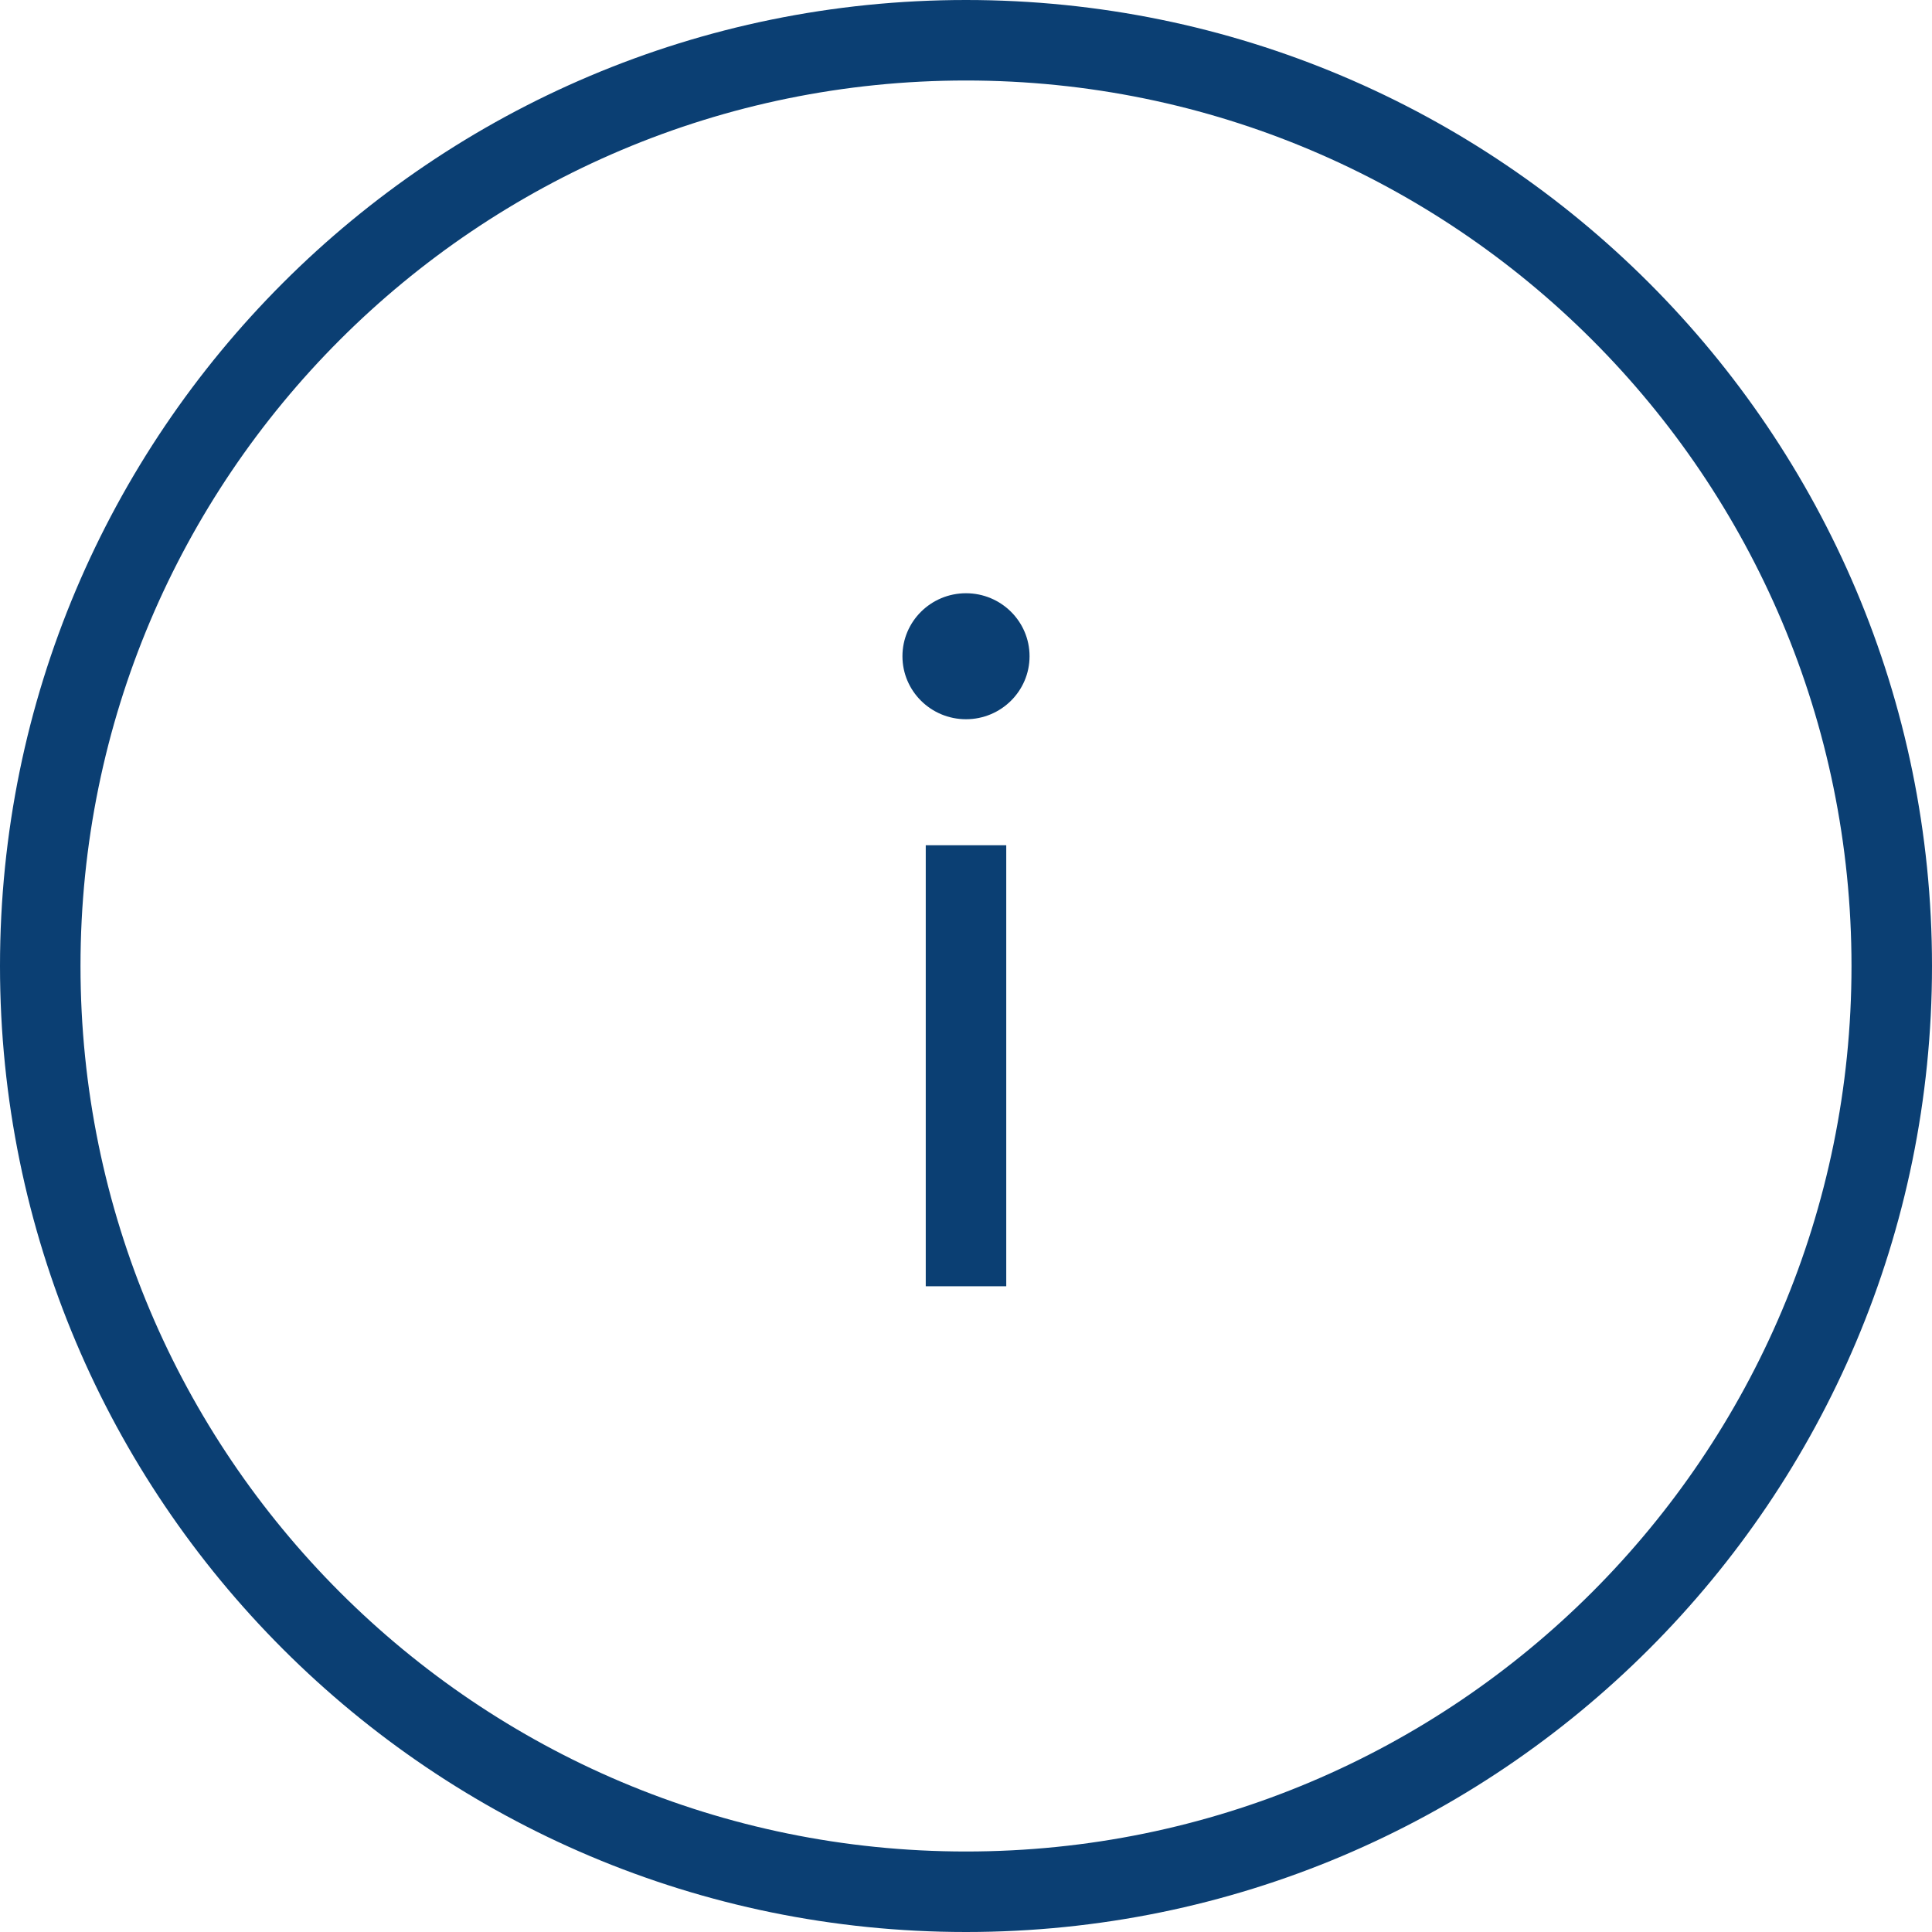
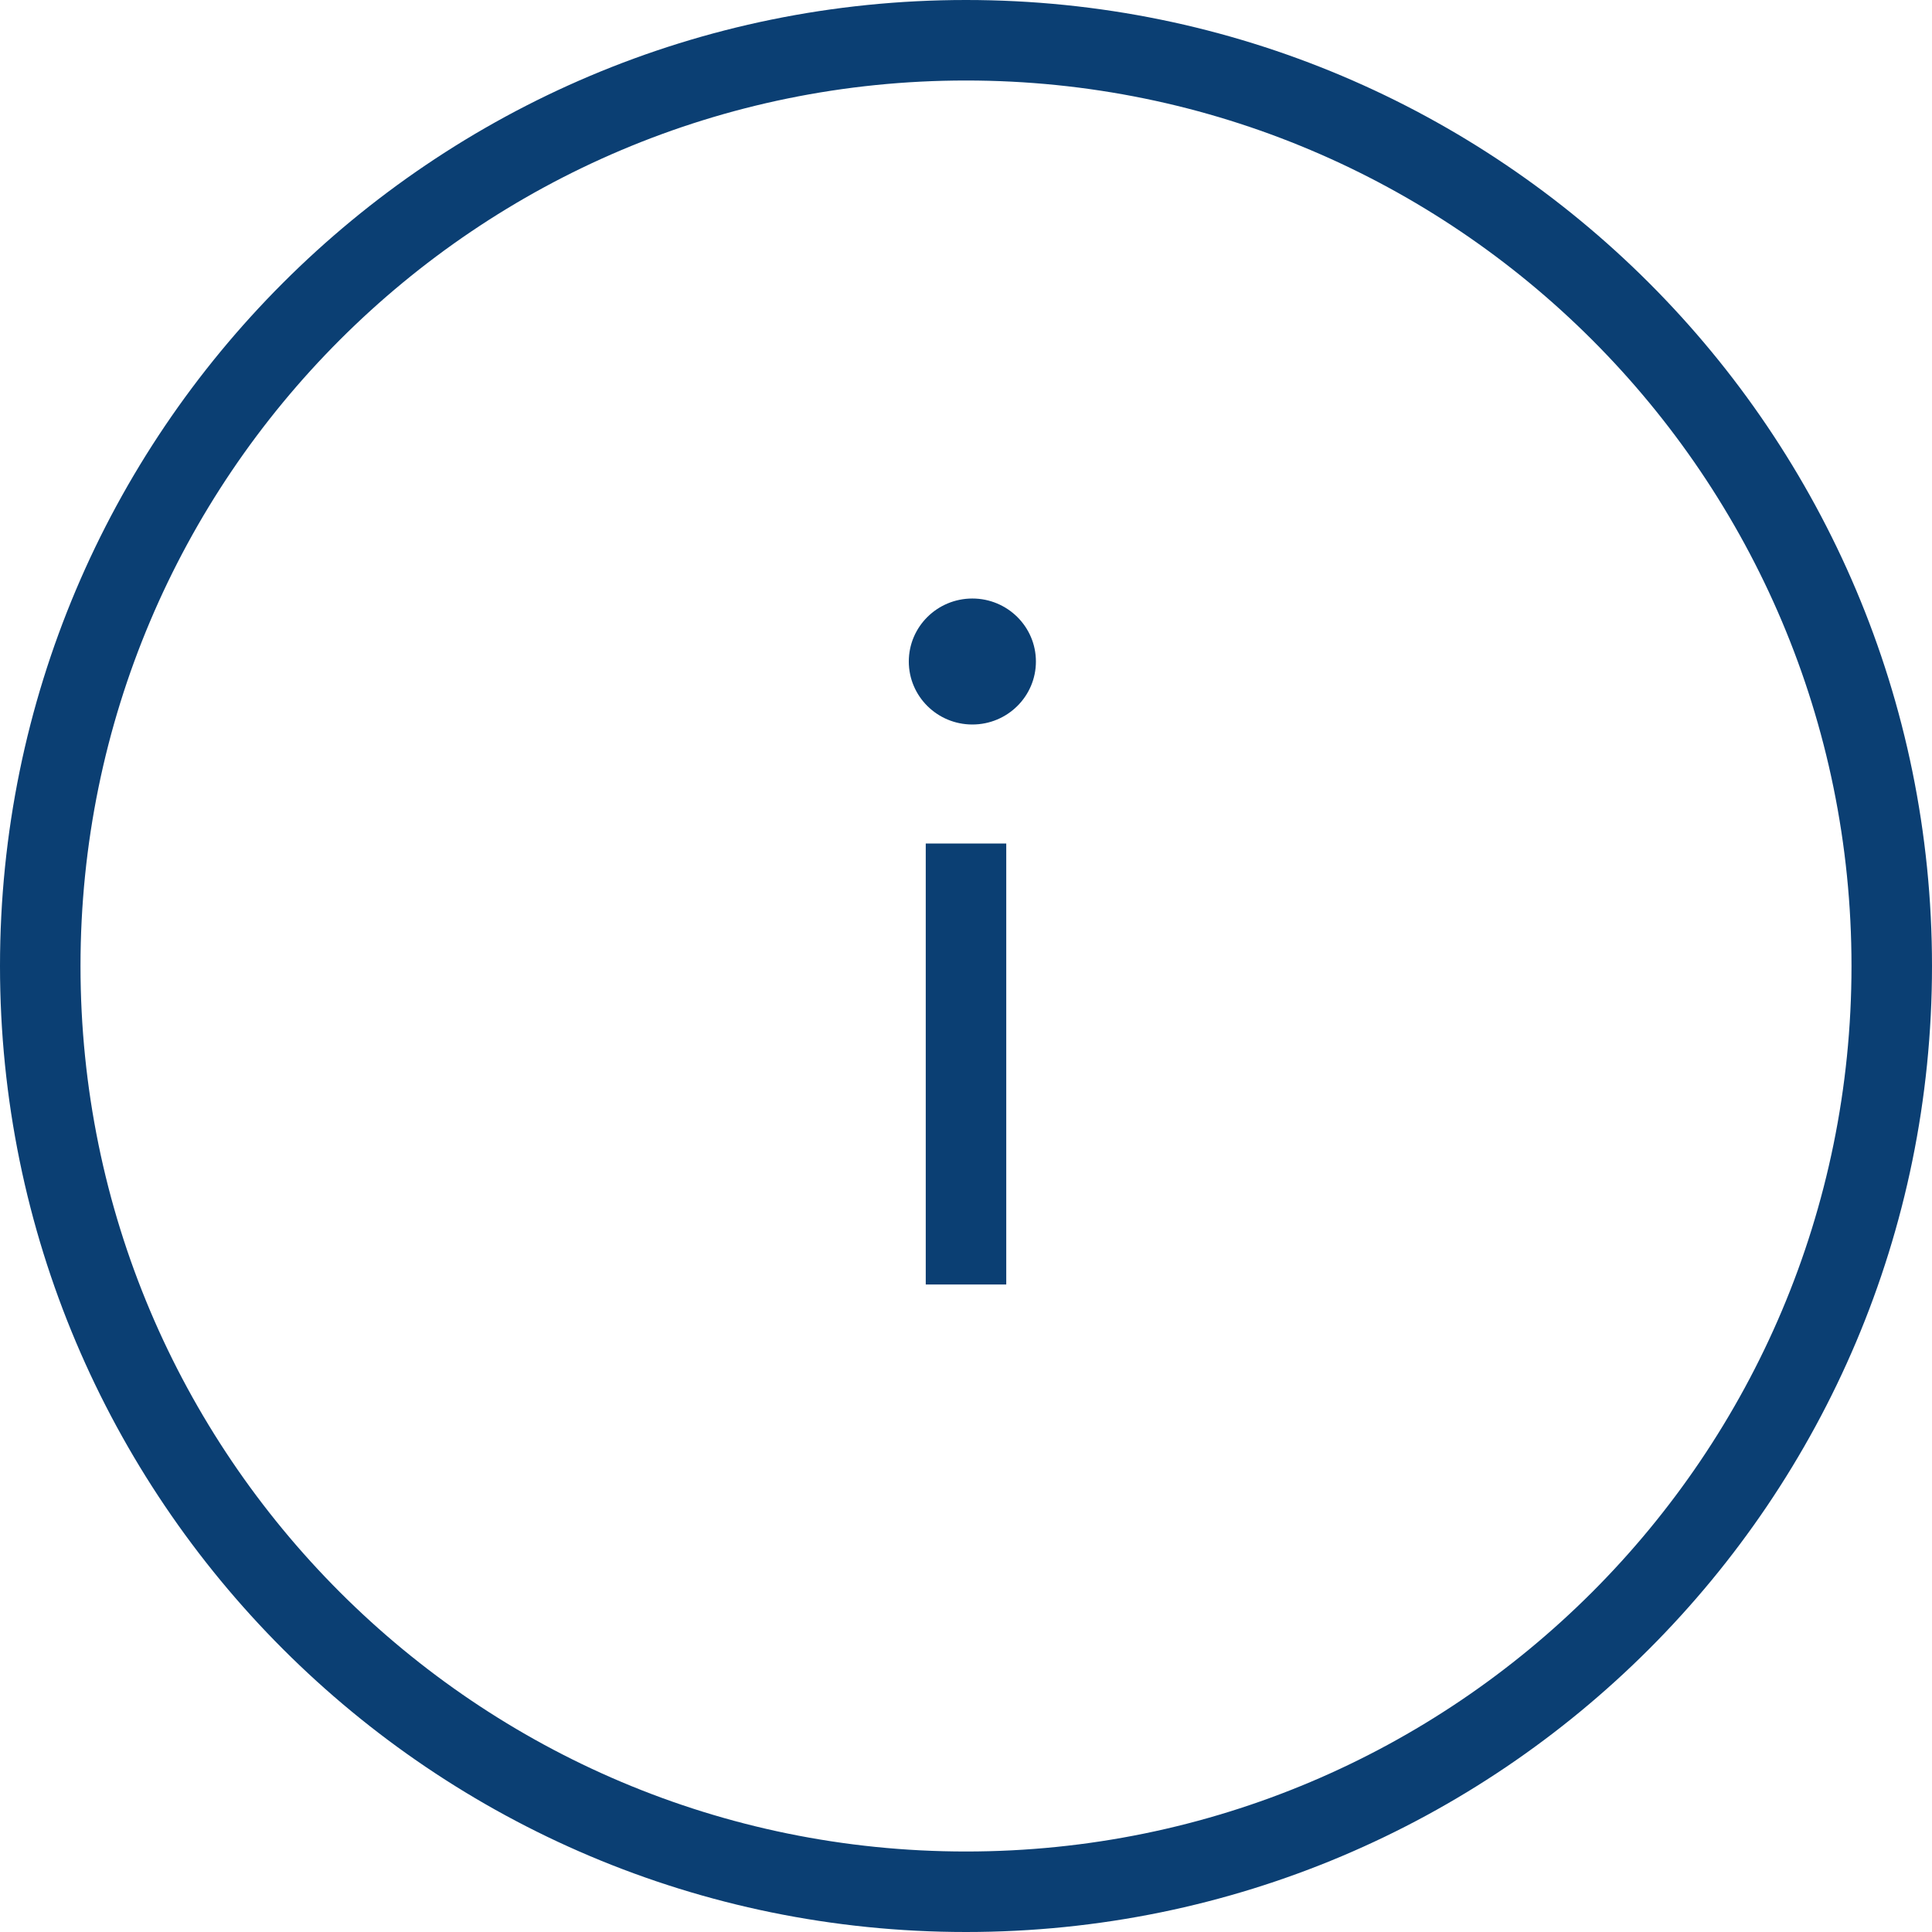
<svg xmlns="http://www.w3.org/2000/svg" width="48px" height="48px" viewBox="0 0 48 48" version="1.1">
  <defs />
  <g id="Symbols" stroke="none" stroke-width="1" fill="none" fill-rule="evenodd">
    <g id="ill/dark/info" transform="translate(-16, -16)" fill-rule="nonzero" fill="#0B3F73">
      <g id="Group-3" transform="translate(16, 16)">
        <path d="M24,48 C10.745,48 0,37.255 0,24 C0,10.745 10.745,0 24,0 C37.255,0 48,10.745 48,24 C48,37.255 37.255,48 24,48 Z M24,46 C36.15,46 46,36.15 46,24 C46,11.85 36.15,2 24,2 C11.85,2 2,11.85 2,24 C2,36.15 11.85,46 24,46 Z" id="Oval" />
-         <g id="Group-2" transform="translate(24, 23) rotate(-180) translate(-24, -23) translate(22, 14)">
-           <polygon id="Shape" points="1 0.043 1 11 3 11 3 0.043" />
-           <ellipse id="Oval" cx="2" cy="15.696" rx="1.579" ry="1.565" />
-         </g>
+         <polygon id="Shape" points="23 20.957 23 31.913 25 31.913 25 20.957" />
+         <ellipse id="Oval" cx="24.158" cy="16.435" rx="1.579" ry="1.565" />
      </g>
    </g>
  </g>
</svg>
